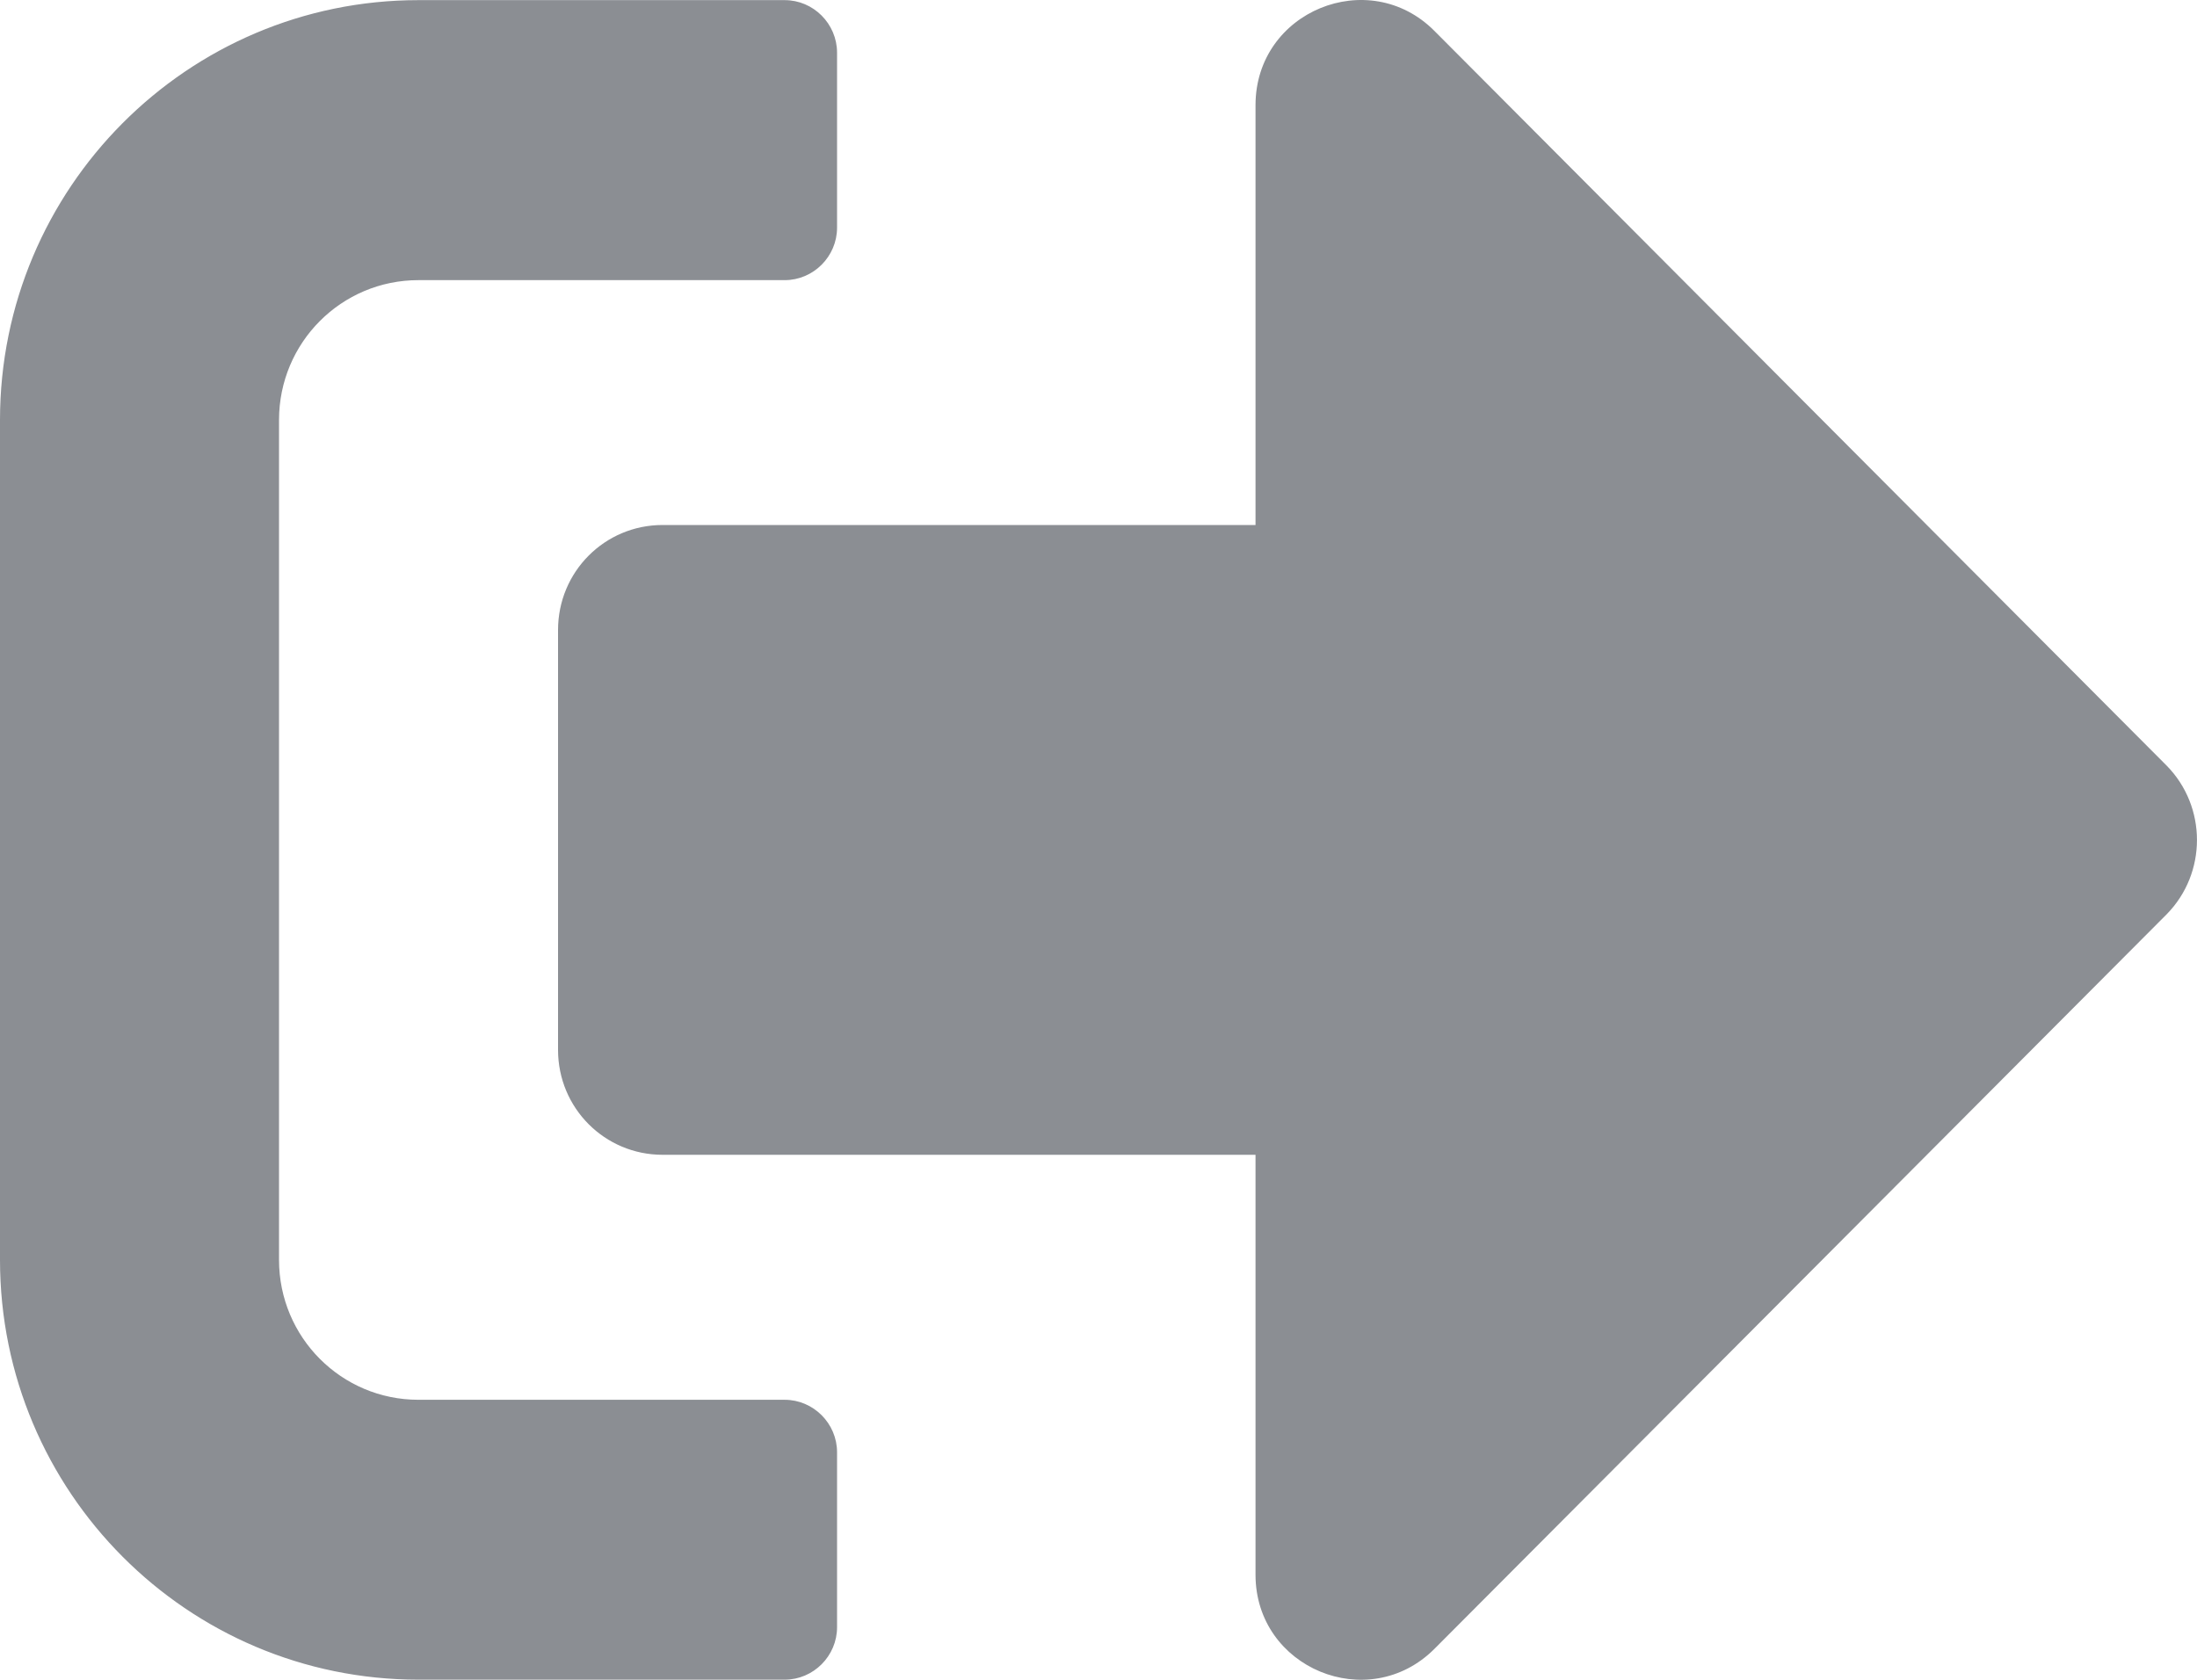
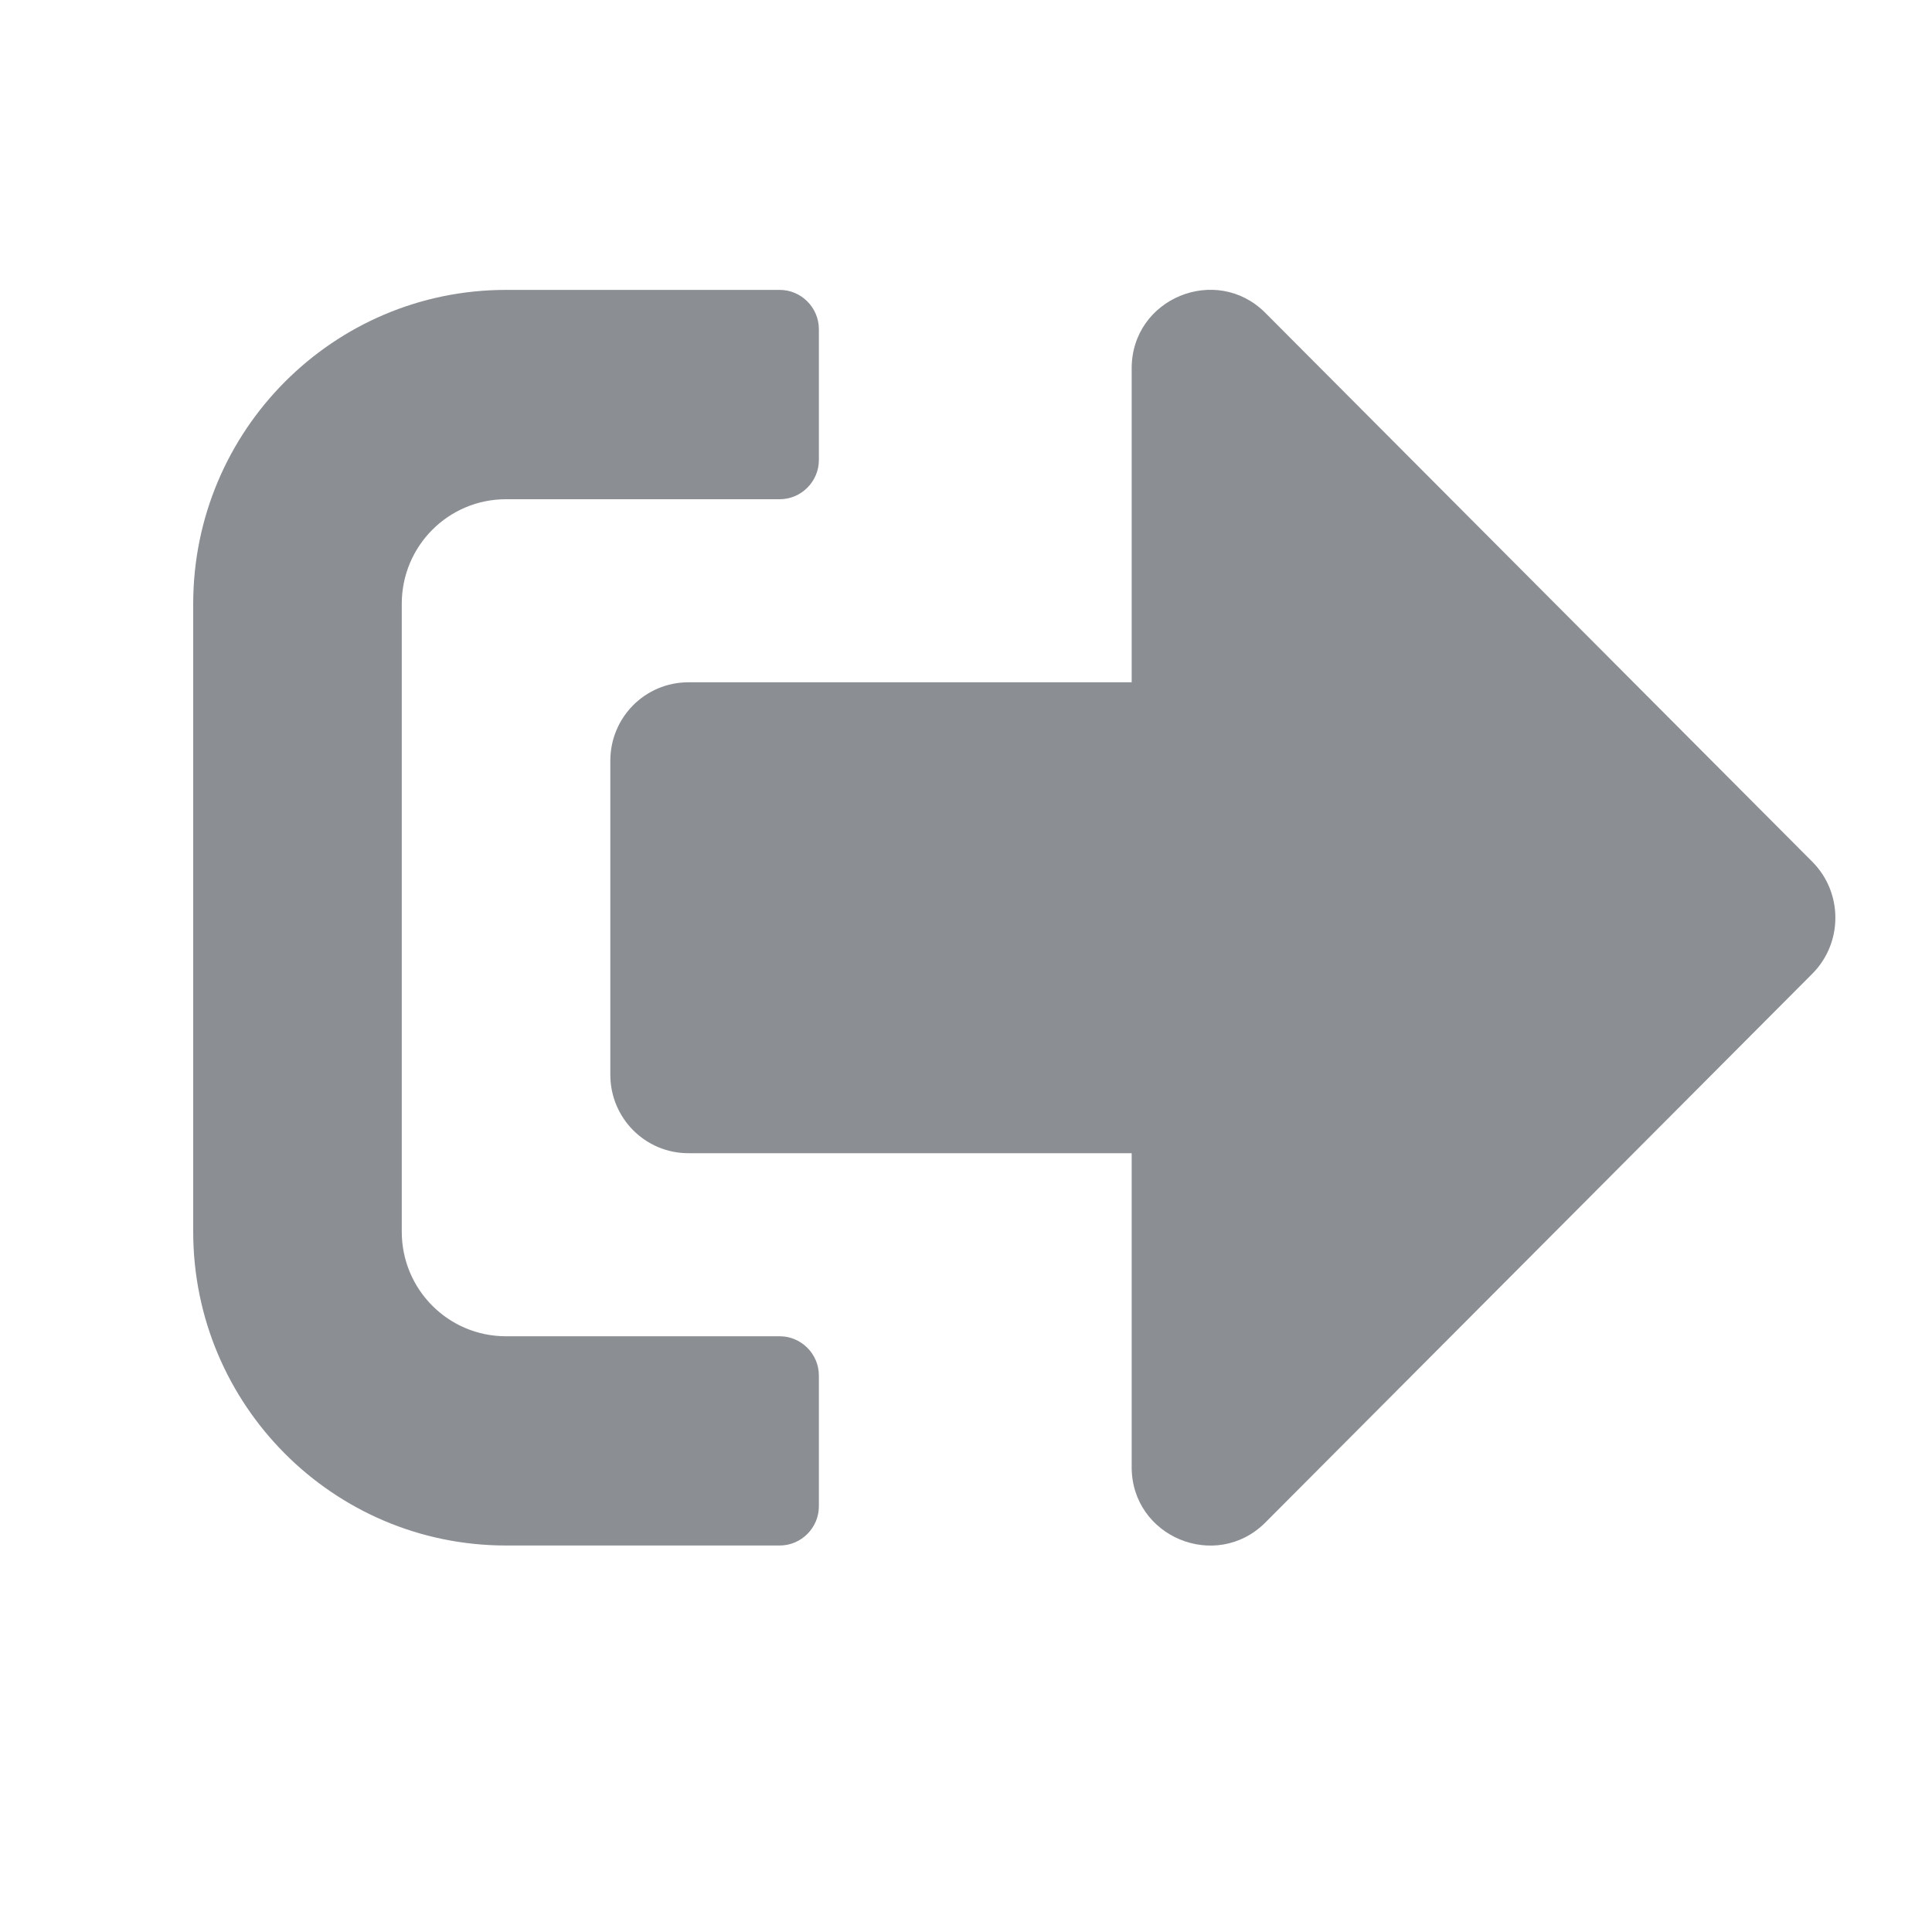
- <svg xmlns="http://www.w3.org/2000/svg" width="17" height="13" viewBox="0 0 17 13" fill="none">
-   <path d="M16.765 5.925L11.098 0.238C10.592 -0.269 9.715 0.086 9.715 0.814V4.063H5.127C4.679 4.063 4.318 4.425 4.318 4.876V8.125C4.318 8.575 4.679 8.937 5.127 8.937H9.715V12.187C9.715 12.911 10.588 13.27 11.098 12.762L16.765 7.076C17.078 6.758 17.078 6.243 16.765 5.925ZM6.477 0.408V1.762C6.477 1.985 6.294 2.168 6.072 2.168H3.238C2.641 2.168 2.159 2.652 2.159 3.251V9.75C2.159 10.349 2.641 10.833 3.238 10.833H6.072C6.294 10.833 6.477 11.016 6.477 11.239V12.593C6.477 12.816 6.294 12.999 6.072 12.999H3.238C1.45 12.999 0 11.544 0 9.75V3.251C0 1.457 1.45 0.001 3.238 0.001H6.072C6.294 0.001 6.477 0.184 6.477 0.408Z" fill="#8B8E93" />
+ <svg xmlns="http://www.w3.org/2000/svg" width="20" height="20" viewBox="0 0 20 20" fill="none">
+   <path d="M18.765 8.925L13.098 3.238C12.592 2.731 11.715 3.086 11.715 3.814V7.063H7.127C6.679 7.063 6.318 7.425 6.318 7.876V11.125C6.318 11.575 6.679 11.938 7.127 11.938H11.715V15.187C11.715 15.911 12.588 16.27 13.098 15.762L18.765 10.076C19.078 9.758 19.078 9.243 18.765 8.925ZM8.477 3.408V4.762C8.477 4.985 8.294 5.168 8.072 5.168H5.238C4.641 5.168 4.159 5.652 4.159 6.251V12.75C4.159 13.349 4.641 13.833 5.238 13.833H8.072C8.294 13.833 8.477 14.016 8.477 14.239V15.593C8.477 15.816 8.294 15.999 8.072 15.999H5.238C3.45 15.999 2 14.544 2 12.75V6.251C2 4.457 3.45 3.001 5.238 3.001H8.072C8.294 3.001 8.477 3.184 8.477 3.408Z" fill="#8B8E93" />
</svg>
